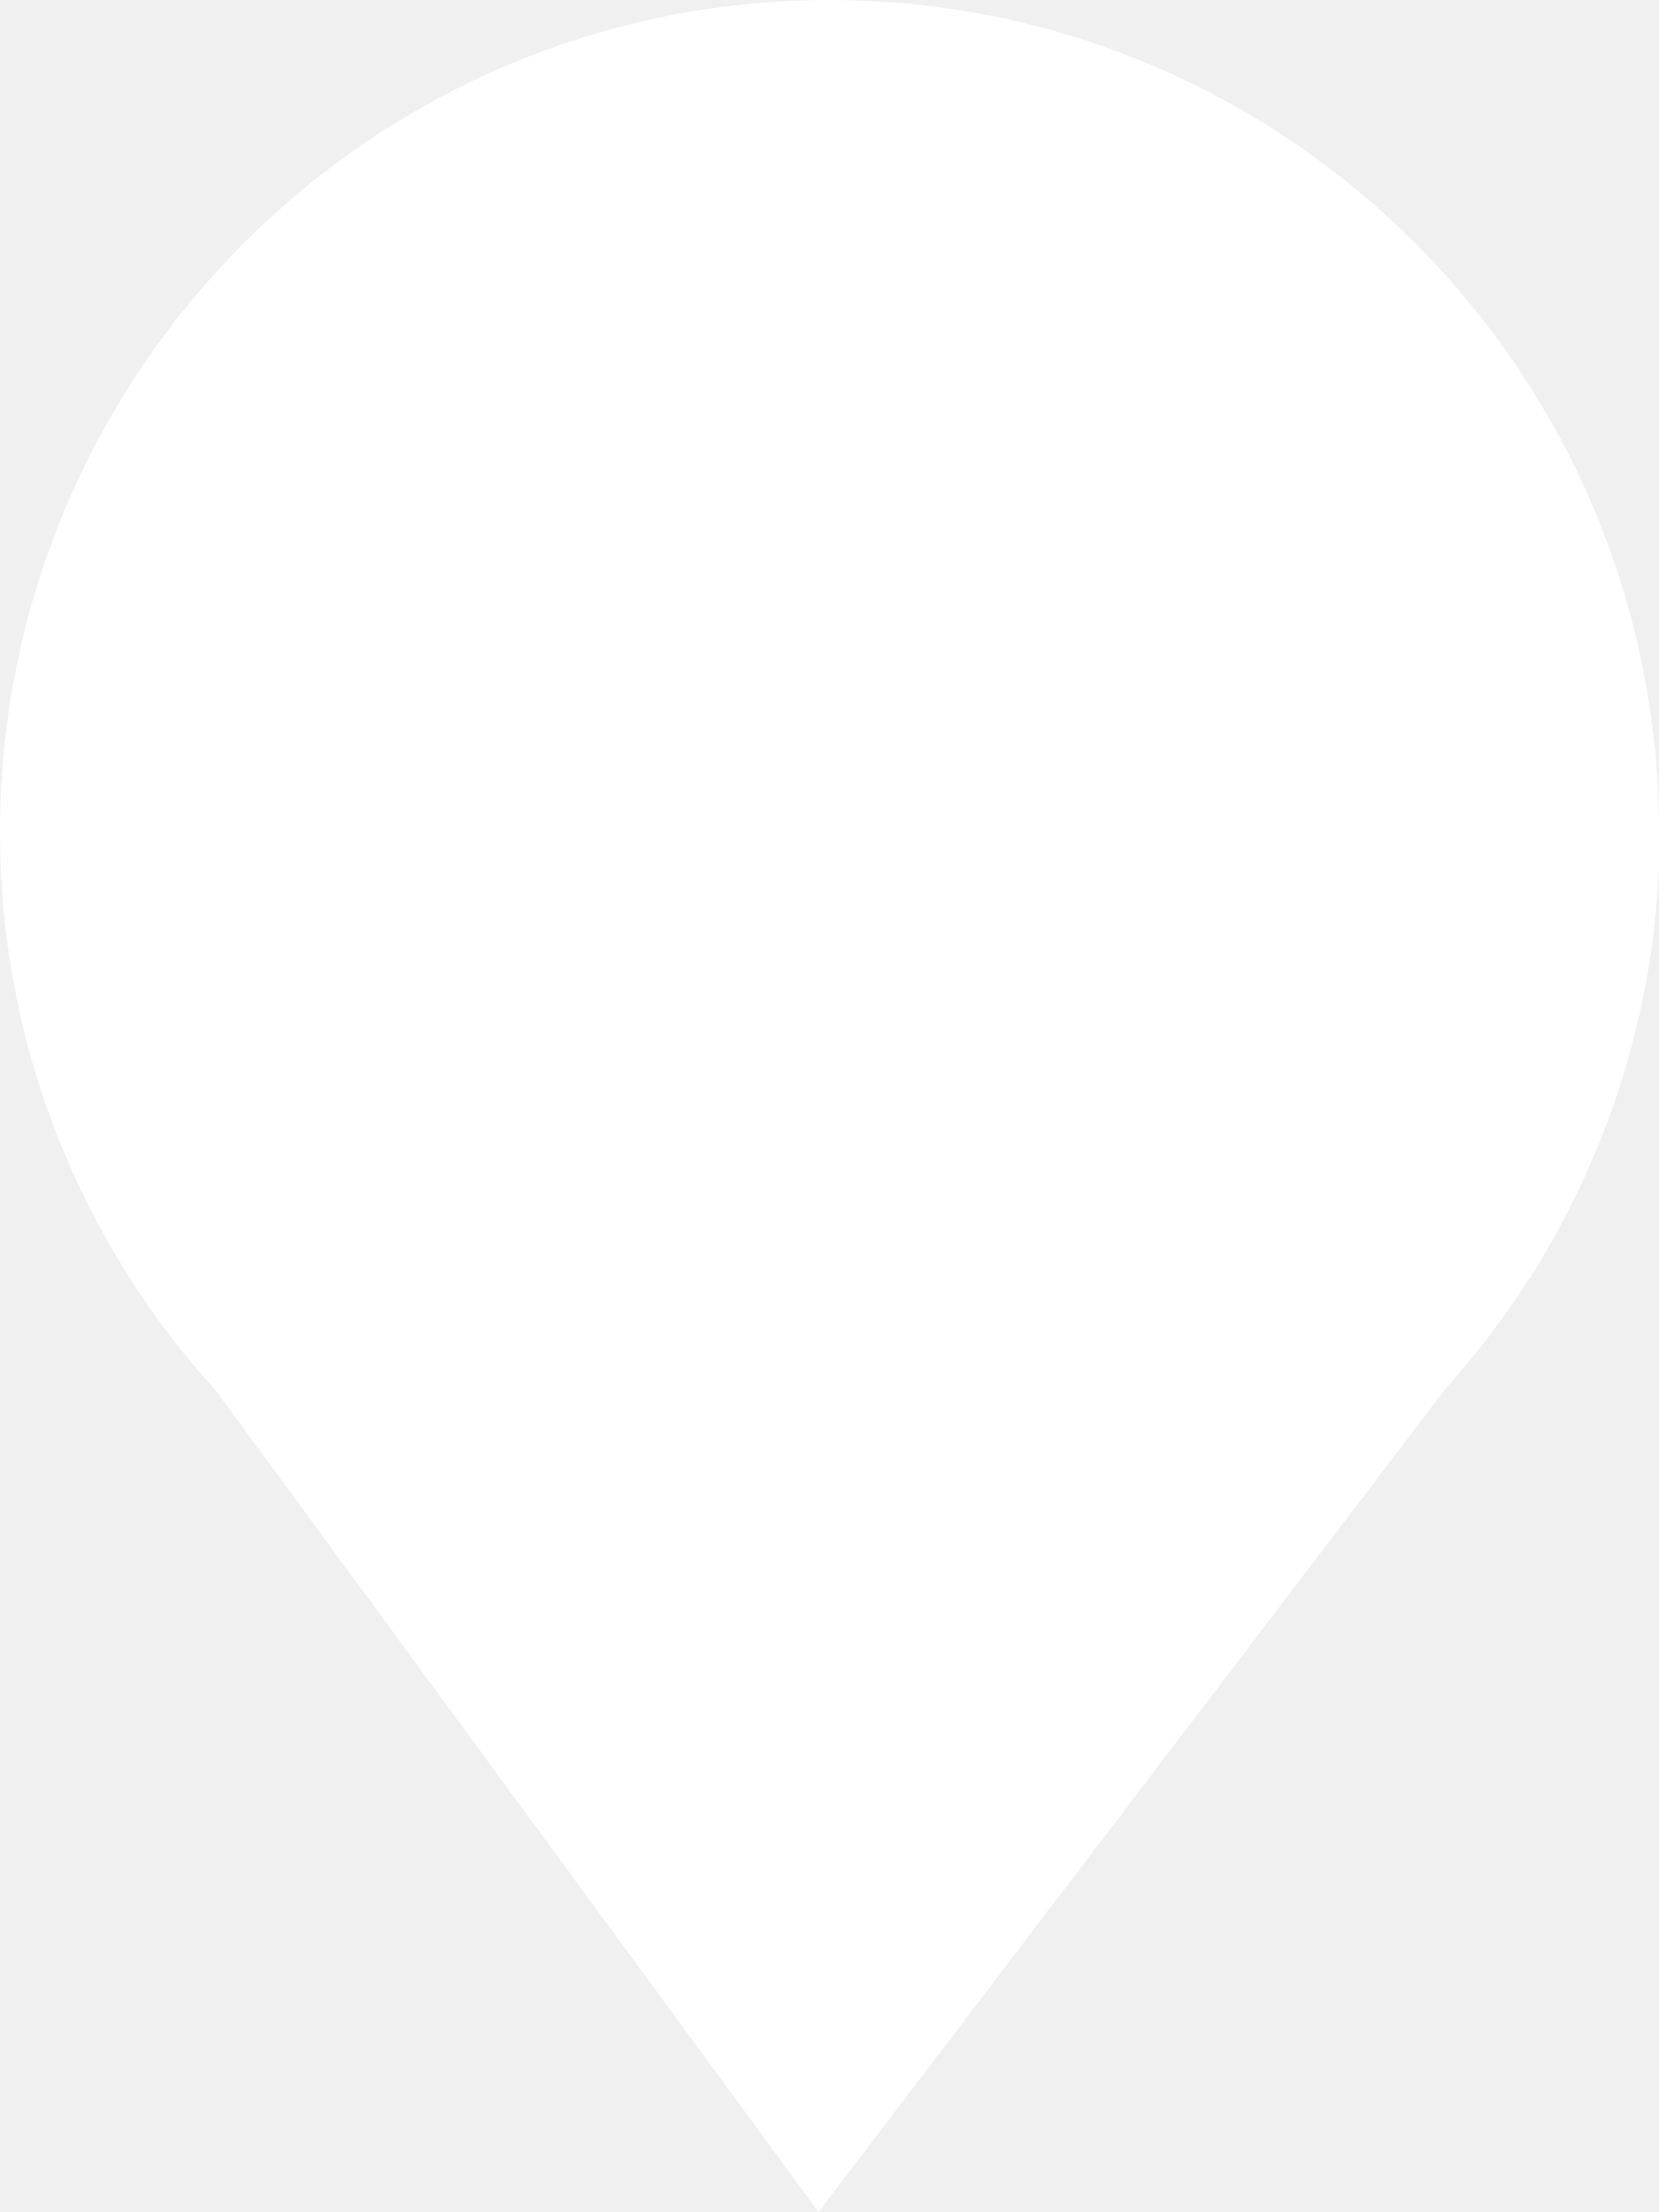
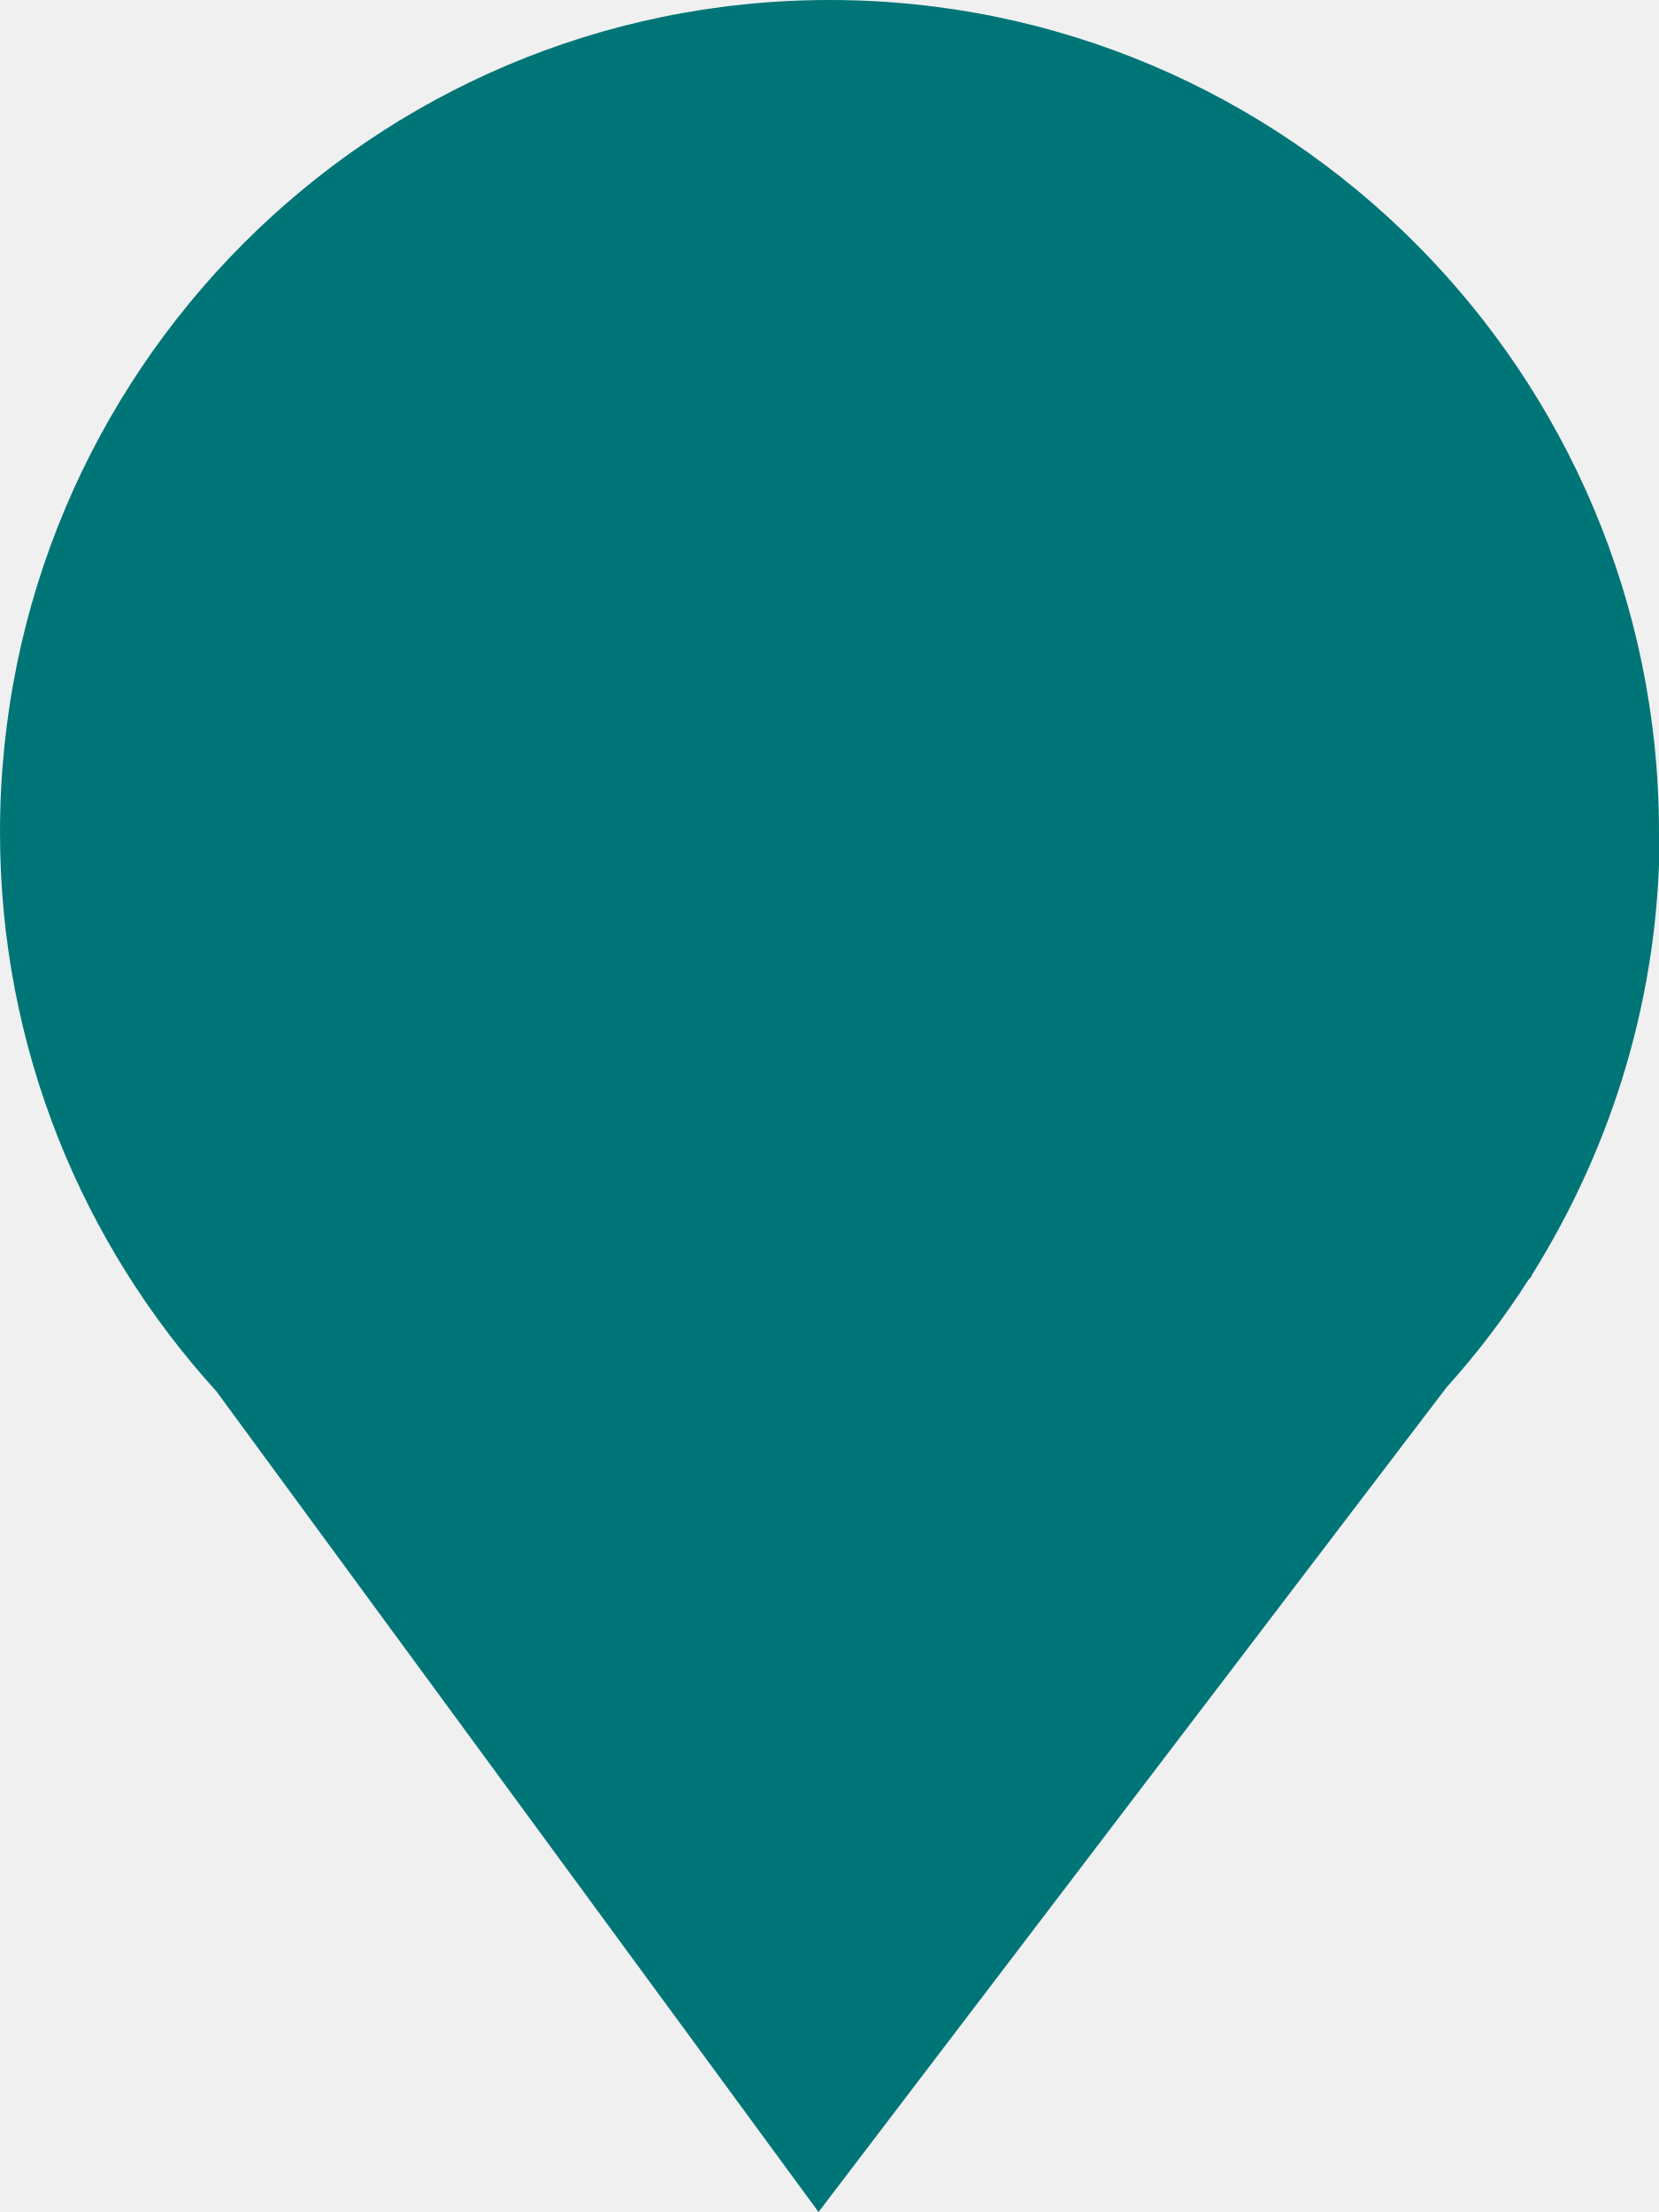
<svg xmlns="http://www.w3.org/2000/svg" width="33" height="44" viewBox="0 0 33 44" fill="none">
  <g clip-path="url(#clip0_111_108)">
-     <path d="M33 16.556C33 7.417 25.608 0 16.5 0C7.392 0 0 7.417 0 16.556C0 20.849 1.64 24.744 4.304 27.675L16.282 44L28.773 27.598C29.375 26.93 29.913 26.223 30.399 25.464L30.476 25.374H30.463C32.065 22.816 33.013 19.808 33.013 16.556H33Z" fill="white" />
+     <path d="M33 16.556C33 7.417 25.608 0 16.5 0C7.392 0 0 7.417 0 16.556C0 20.849 1.64 24.744 4.304 27.675L16.282 44L28.773 27.598C29.375 26.93 29.913 26.223 30.399 25.464L30.476 25.374H30.463C32.065 22.816 33.013 19.808 33.013 16.556H33Z" fill="#007578" />
  </g>
  <defs>
    <clipPath id="clip0_111_108">
      <rect width="33" height="44" fill="white" />
    </clipPath>
  </defs>
</svg>
